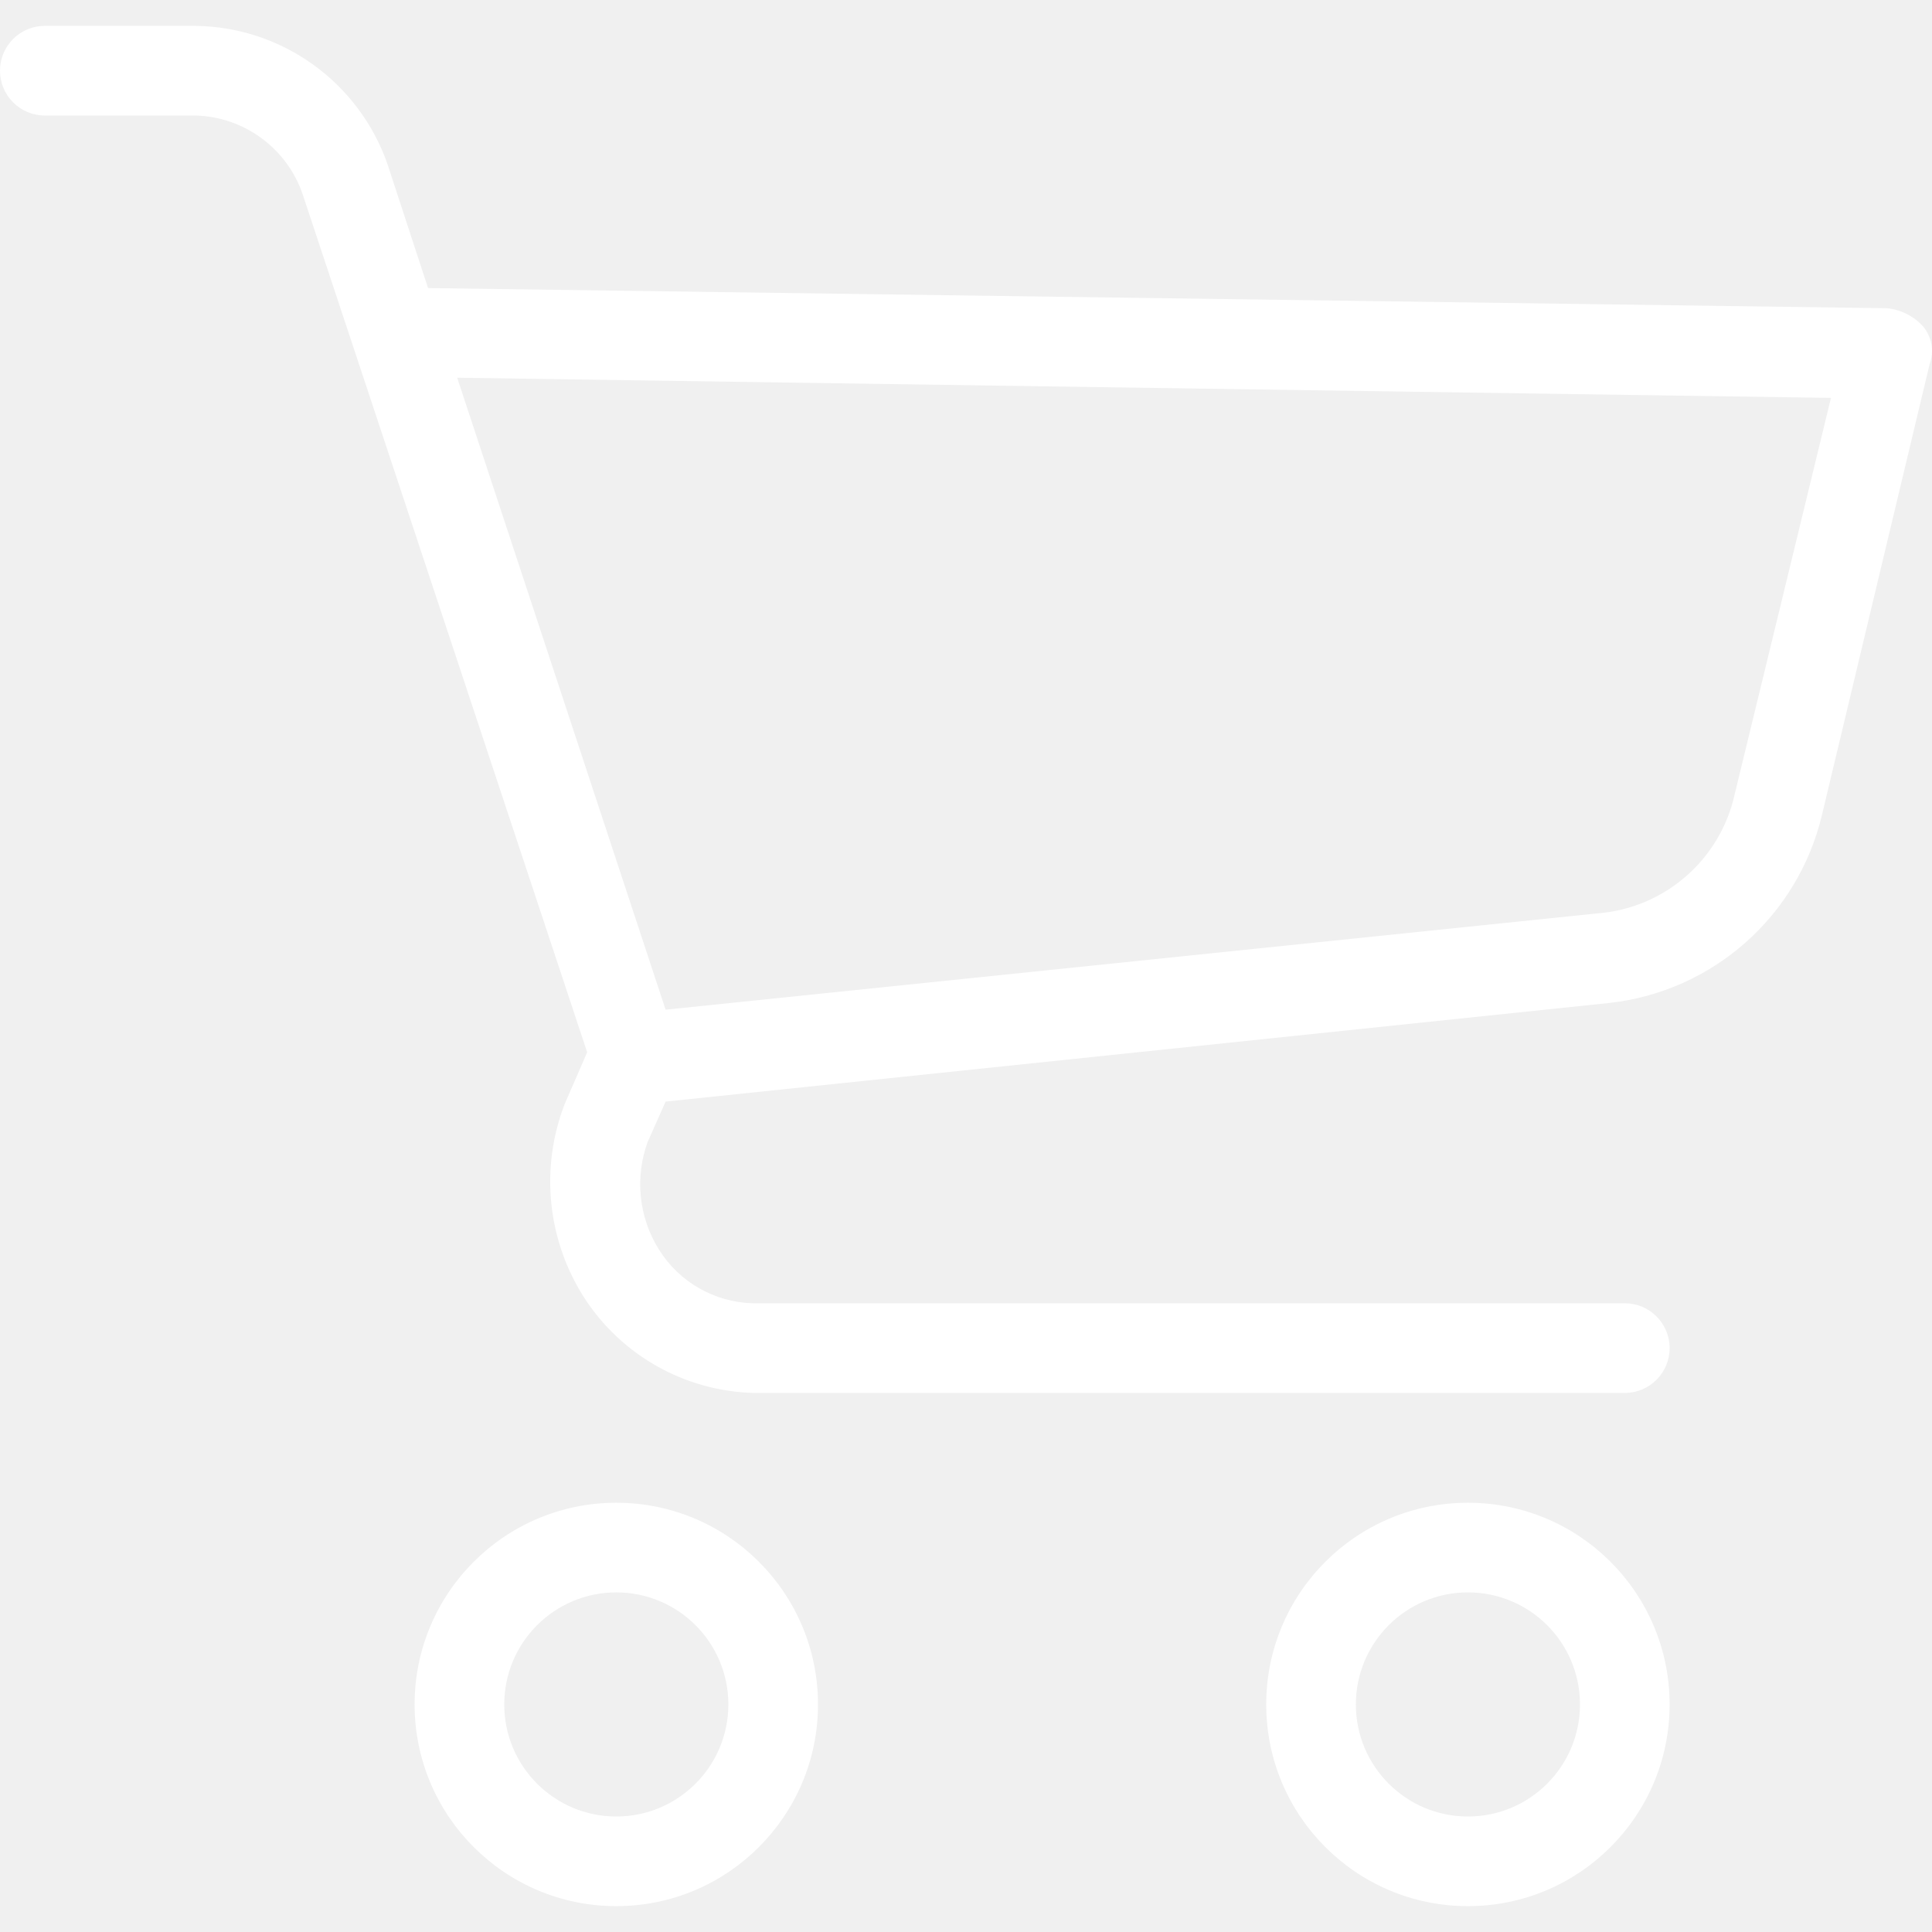
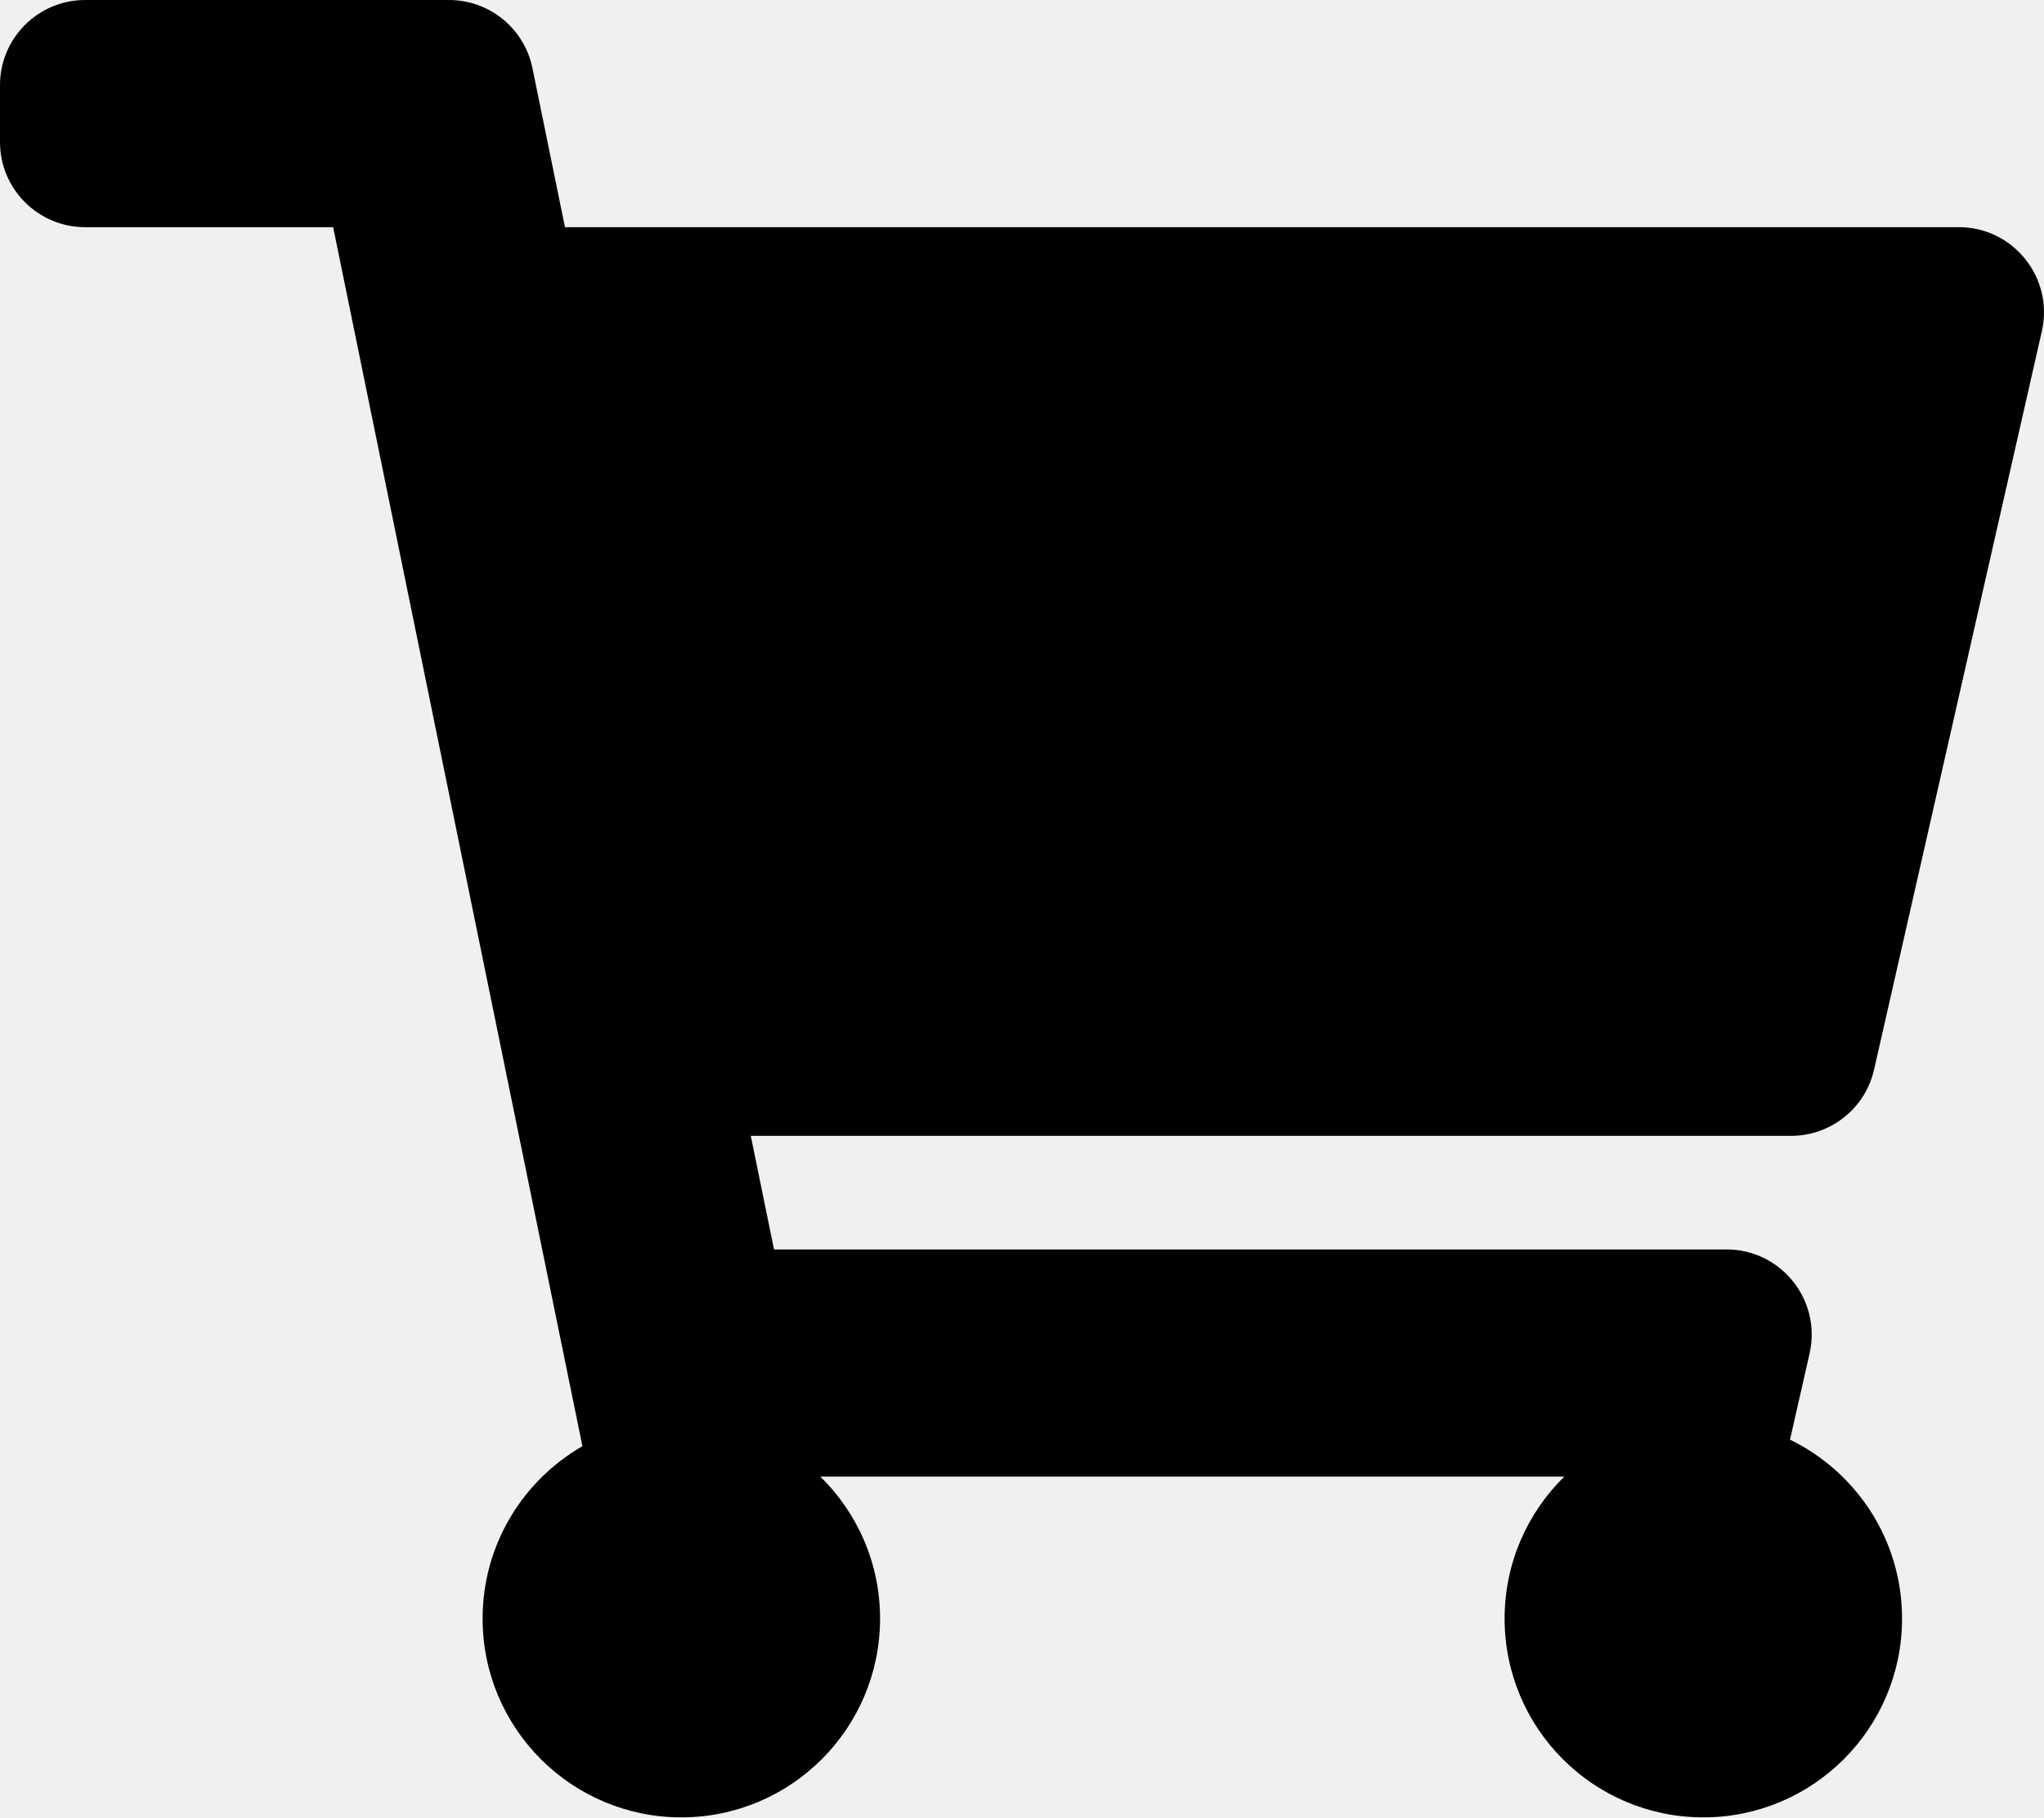
- <svg xmlns="http://www.w3.org/2000/svg" version="1.1" id="Capa_1" x="0px" y="0px" viewBox="0 0 450.391 450.391" style="enable-background:new 0 0 450.391 450.391;" xml:space="preserve" width="512px" height="512px">
-   <g>
-     <g>
-       <g>
-         <g>
-           <path d="M143.673,350.322c-25.969,0-47.02,21.052-47.02,47.02c0,25.969,21.052,47.02,47.02,47.02     c25.969,0,47.02-21.052,47.02-47.02C190.694,371.374,169.642,350.322,143.673,350.322z M143.673,423.465     c-14.427,0-26.122-11.695-26.122-26.122c0-14.427,11.695-26.122,26.122-26.122c14.427,0,26.122,11.695,26.122,26.122     C169.796,411.77,158.1,423.465,143.673,423.465z" data-original="#000000" class="active-path" data-old_color="#000000" fill="#FFFFFF" />
-           <path d="M342.204,350.322c-25.969,0-47.02,21.052-47.02,47.02c0,25.969,21.052,47.02,47.02,47.02s47.02-21.052,47.02-47.02     C389.224,371.374,368.173,350.322,342.204,350.322z M342.204,423.465c-14.427,0-26.122-11.695-26.122-26.122     c0-14.427,11.695-26.122,26.122-26.122s26.122,11.695,26.122,26.122C368.327,411.77,356.631,423.465,342.204,423.465z" data-original="#000000" class="active-path" data-old_color="#000000" fill="#FFFFFF" />
-           <path d="M448.261,76.037c-2.176-2.377-5.153-3.865-8.359-4.18L99.788,67.155L90.384,38.42     C83.759,19.211,65.771,6.243,45.453,6.028H10.449C4.678,6.028,0,10.706,0,16.477s4.678,10.449,10.449,10.449h35.004     c11.361,0.251,21.365,7.546,25.078,18.286l66.351,200.098l-5.224,12.016c-5.827,15.026-4.077,31.938,4.702,45.453     c8.695,13.274,23.323,21.466,39.184,21.943h203.233c5.771,0,10.449-4.678,10.449-10.449c0-5.771-4.678-10.449-10.449-10.449     H175.543c-8.957-0.224-17.202-4.936-21.943-12.539c-4.688-7.51-5.651-16.762-2.612-25.078l4.18-9.404l219.951-22.988     c24.16-2.661,44.034-20.233,49.633-43.886l25.078-105.012C450.96,81.893,450.36,78.492,448.261,76.037z M404.376,185.228     c-3.392,15.226-16.319,26.457-31.869,27.69l-217.339,22.465L106.58,88.053l320.261,4.702L404.376,185.228z" data-original="#000000" class="active-path" data-old_color="#000000" fill="#FFFFFF" />
-         </g>
-       </g>
-     </g>
-   </g>
+ <svg xmlns="http://www.w3.org/2000/svg" aria-hidden="true" focusable="false" data-prefix="fas" data-icon="shopping-cart" class="svg-inline--fa fa-shopping-cart fa-w-18" role="img" viewBox="0 0 576 512">
+   <path fill="currentColor" d="M528.12 301.319l47.273-208C578.806 78.301 567.391 64 551.99 64H159.208l-9.166-44.81C147.758 8.021 137.93 0 126.529 0H24C10.745 0 0 10.745 0 24v16c0 13.255 10.745 24 24 24h69.883l70.248 343.435C147.325 417.1 136 435.222 136 456c0 30.928 25.072 56 56 56s56-25.072 56-56c0-15.674-6.447-29.835-16.824-40h209.647C430.447 426.165 424 440.326 424 456c0 30.928 25.072 56 56 56s56-25.072 56-56c0-22.172-12.888-41.332-31.579-50.405l5.517-24.276c3.413-15.018-8.002-29.319-23.403-29.319H218.117l-6.545-32h293.145c11.206 0 20.92-7.754 23.403-18.681z" />
</svg>
